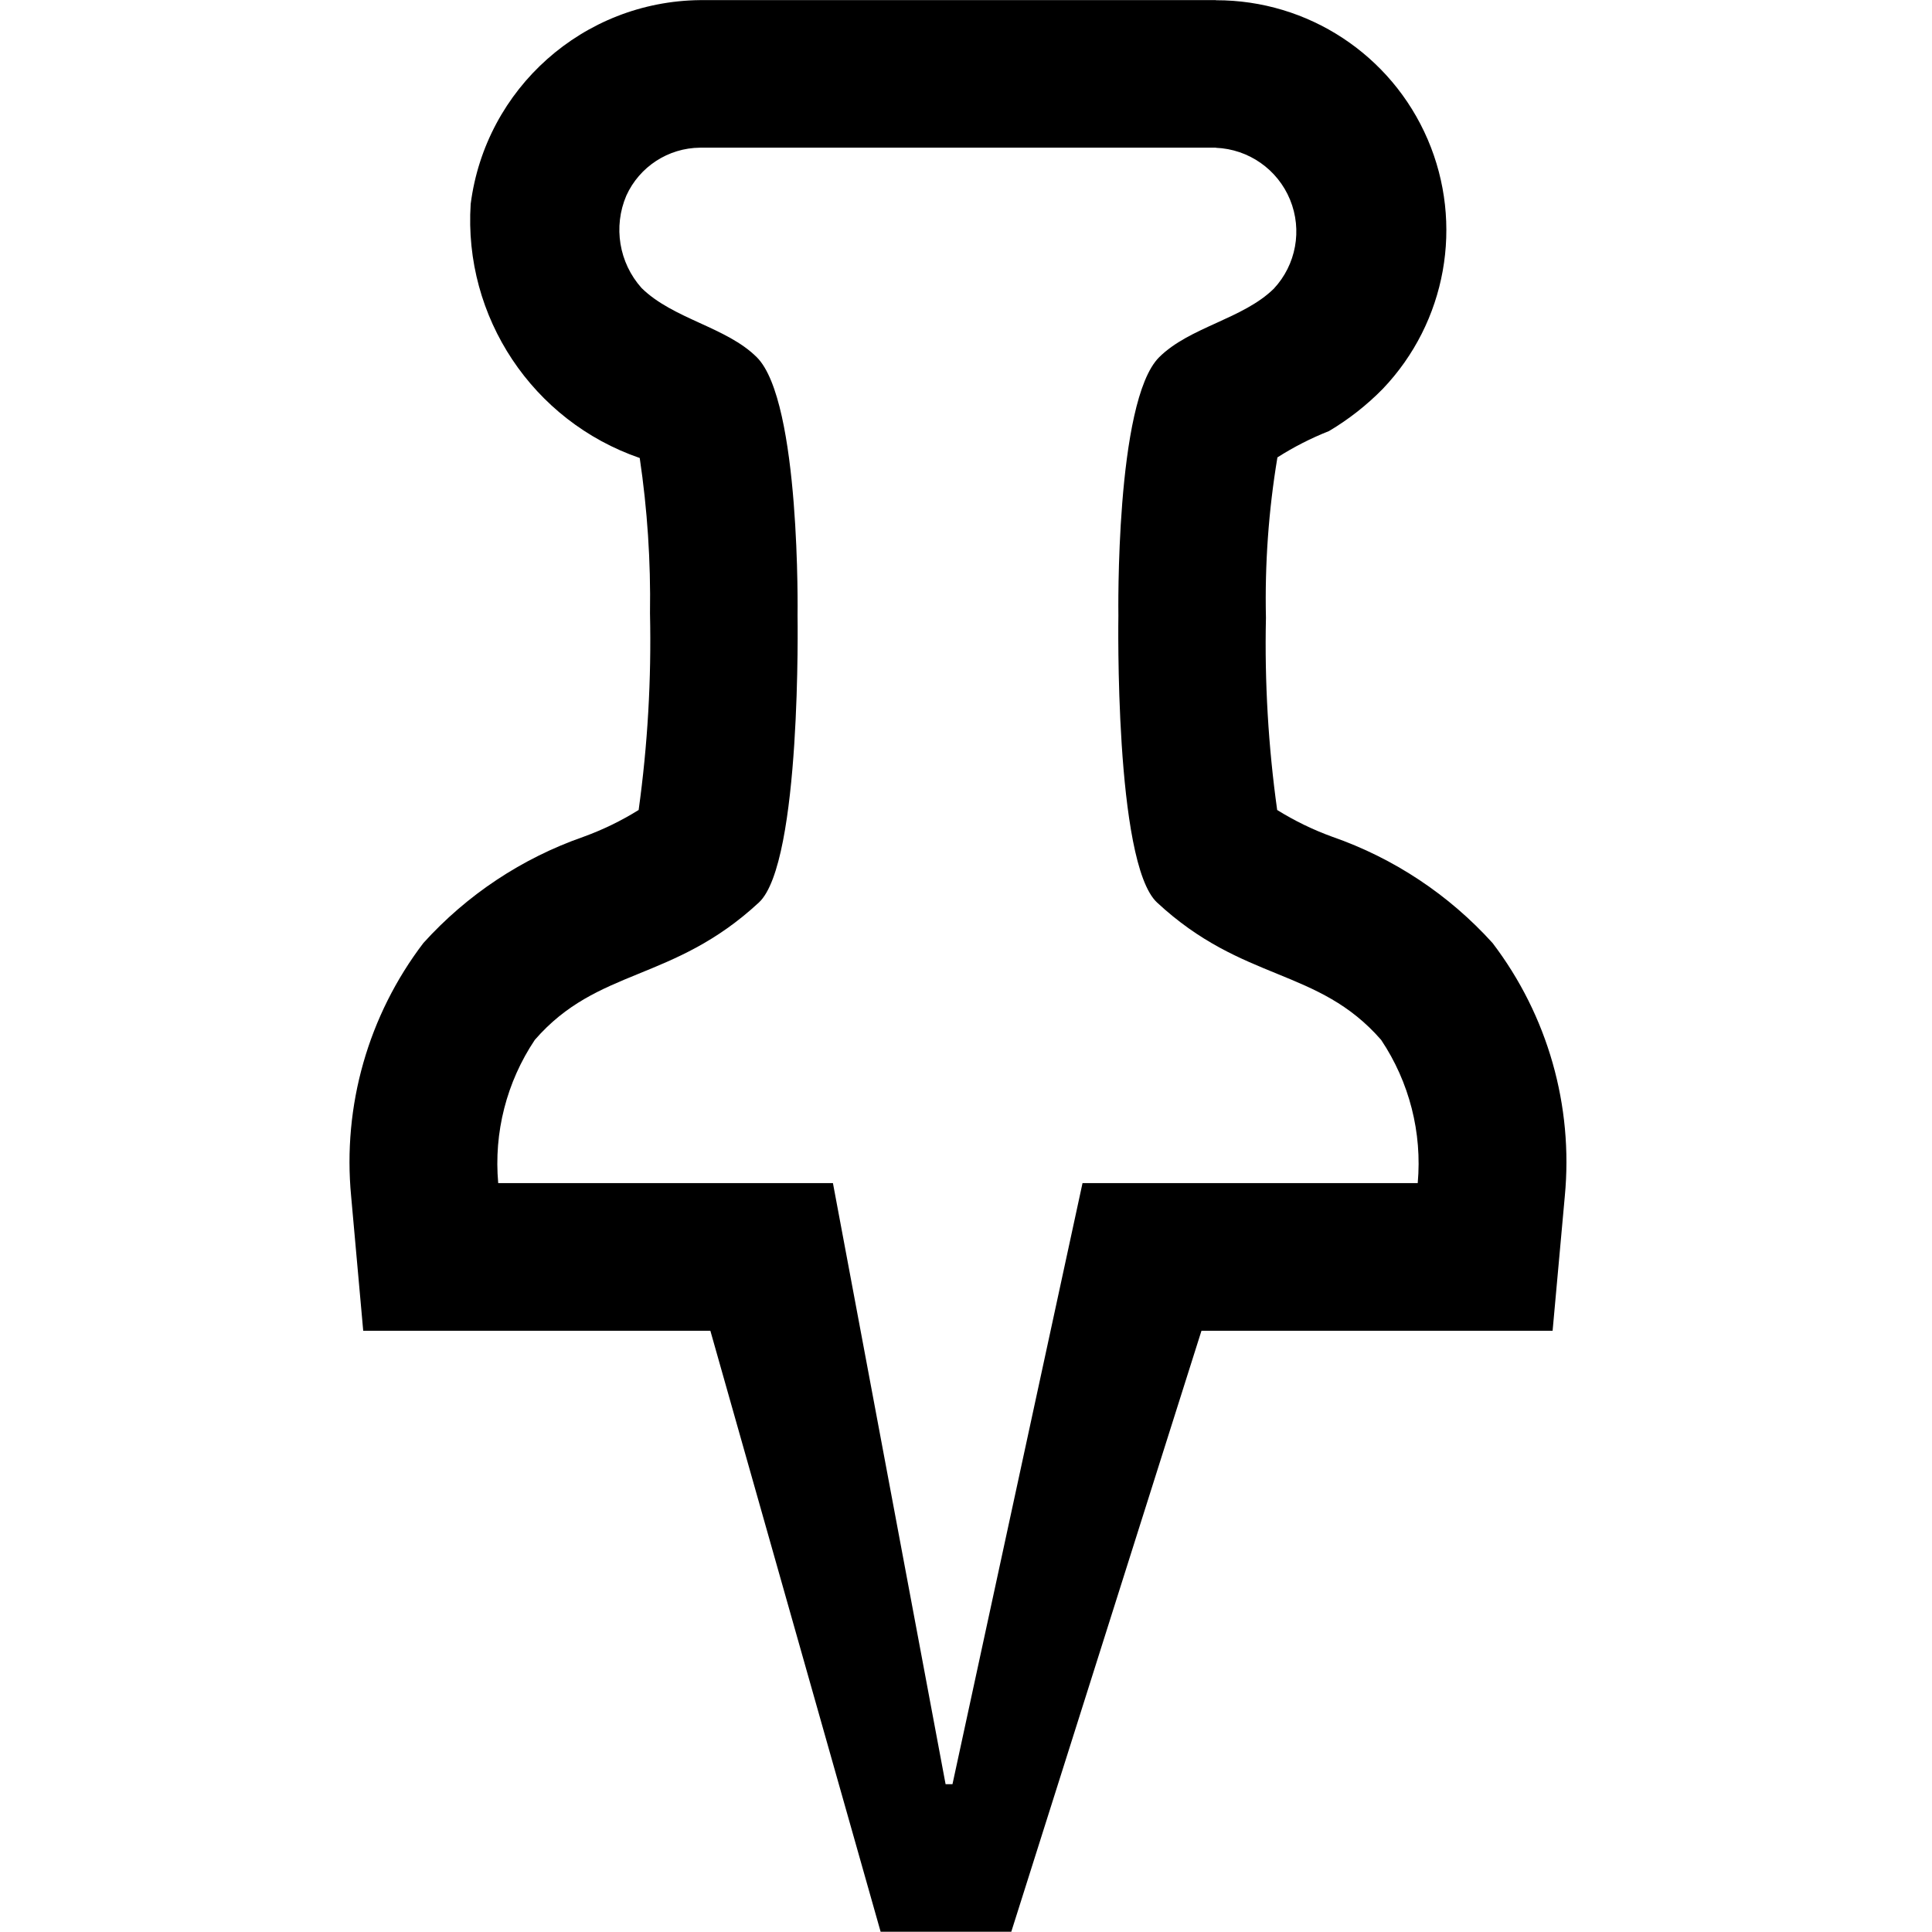
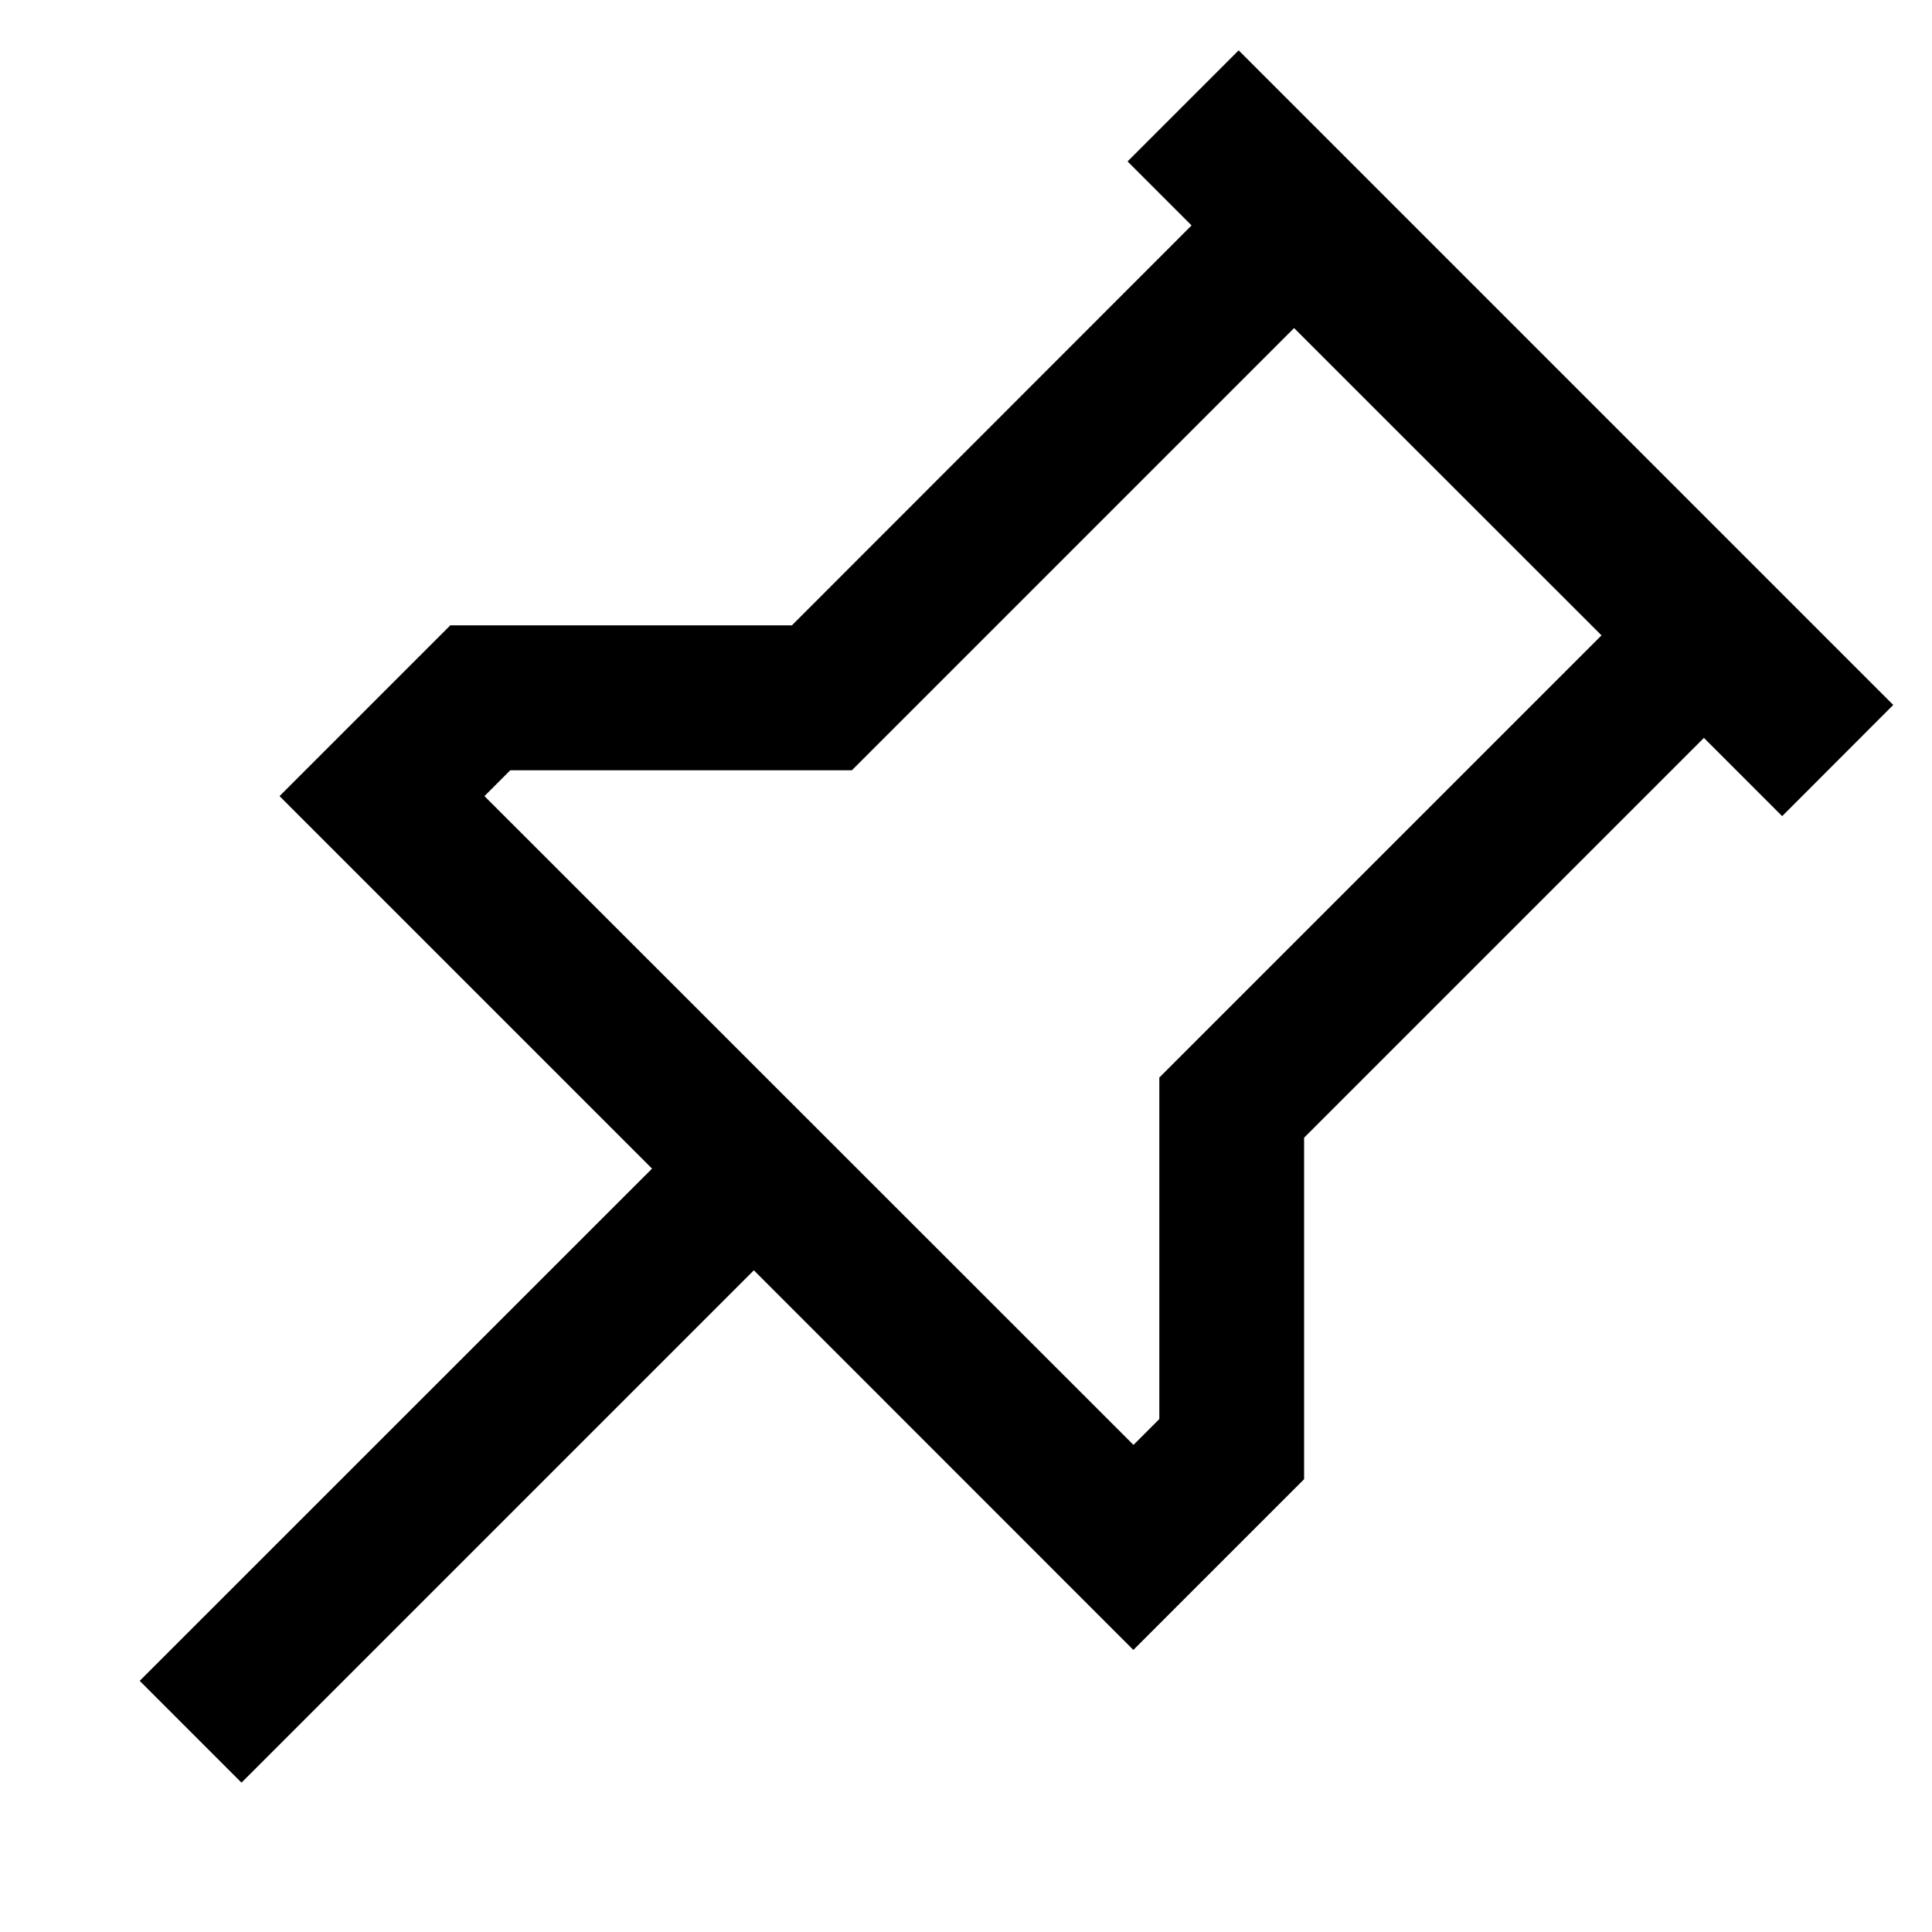
<svg xmlns="http://www.w3.org/2000/svg" id="Layer_1" data-name="Layer 1" width="16" height="16" viewBox="0 0 16 16">
-   <path d="M10.07,1.224a.694.694,0,0,1,.479,1.167c-.257.252-.698.317-.95.568-.364.364-.337,2.139-.337,2.139s-.034,2.047.32,2.376c.713.663,1.332.537,1.856,1.138a1.838,1.838,0,0,1,.303,1.186H8.965L7.888,14.776H7.831L6.898,9.798h-2.772a1.837,1.837,0,0,1,.303-1.186c.523-.602,1.142-.476,1.856-1.138.354-.329.32-2.376.32-2.376s.027-1.775-.337-2.139c-.251-.251-.693-.316-.955-.574a.723.723,0,0,1-.126-.765.677.677,0,0,1,.611-.397H10.07m0-1.222H5.797A1.935,1.935,0,0,0,3.898,1.689,2.083,2.083,0,0,0,5.298,3.793a7.937,7.937,0,0,1,.085,1.287A10.208,10.208,0,0,1,5.289,6.708a2.436,2.436,0,0,1-.457.222,3.212,3.212,0,0,0-1.326.88,2.99,2.99,0,0,0-.598,2.097l.1,1.114H5.883l1.41,4.977h1.082l1.575-4.977h2.908L12.959,9.907a2.991,2.991,0,0,0-.598-2.097,3.214,3.214,0,0,0-1.327-.88,2.435,2.435,0,0,1-.457-.222,9.942,9.942,0,0,1-.093-1.591,7.118,7.118,0,0,1,.095-1.329,2.501,2.501,0,0,1,.427-.218,2.19,2.19,0,0,0,.446-.35A1.904,1.904,0,0,0,10.07.002Z" />
+   <path d="M15.679,5.838,10.258.417l-.92.92.53.53L6.558,5.179H3.729L2.315,6.593,5.4,9.678,1.157,13.92,2,14.763l4.243-4.243L9.386,13.664,10.8,12.25V9.422l3.311-3.311.648.648ZM9.952,8.573l-.351.351v2.828l-.214.214L4.012,6.593l.214-.214H7.055l.351-.351,3.311-3.311L13.263,5.262Z" />
</svg>
